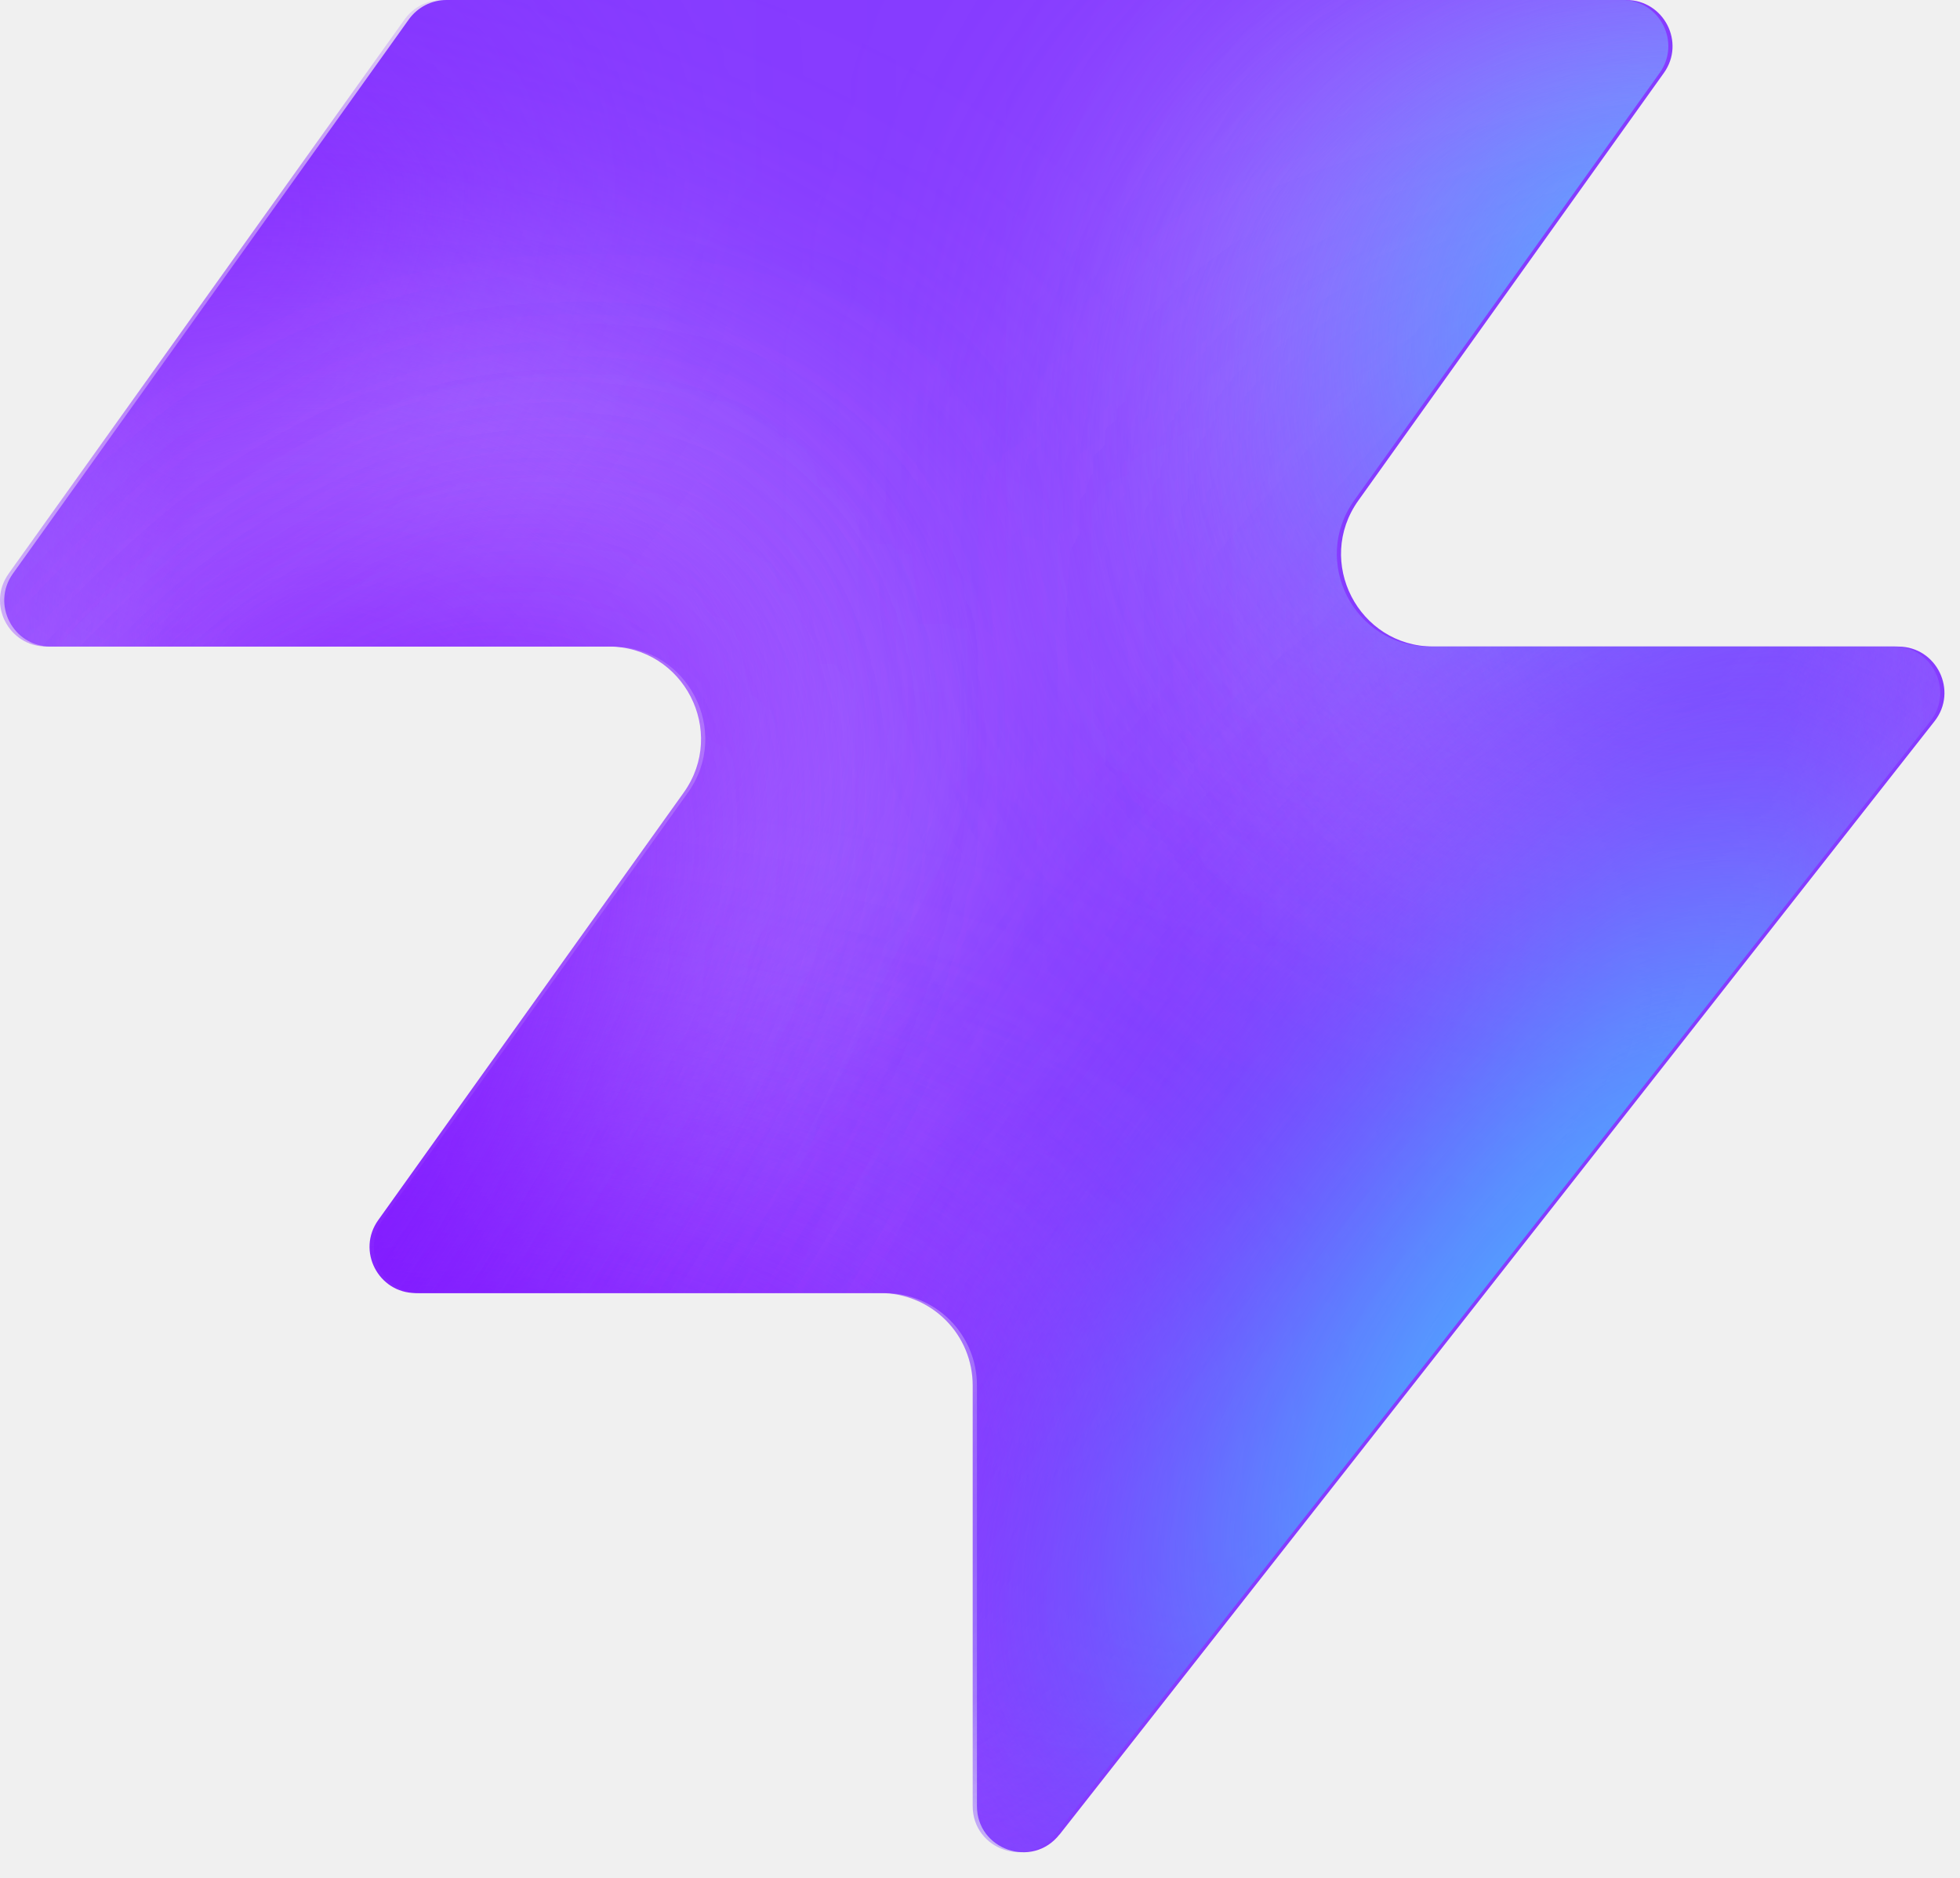
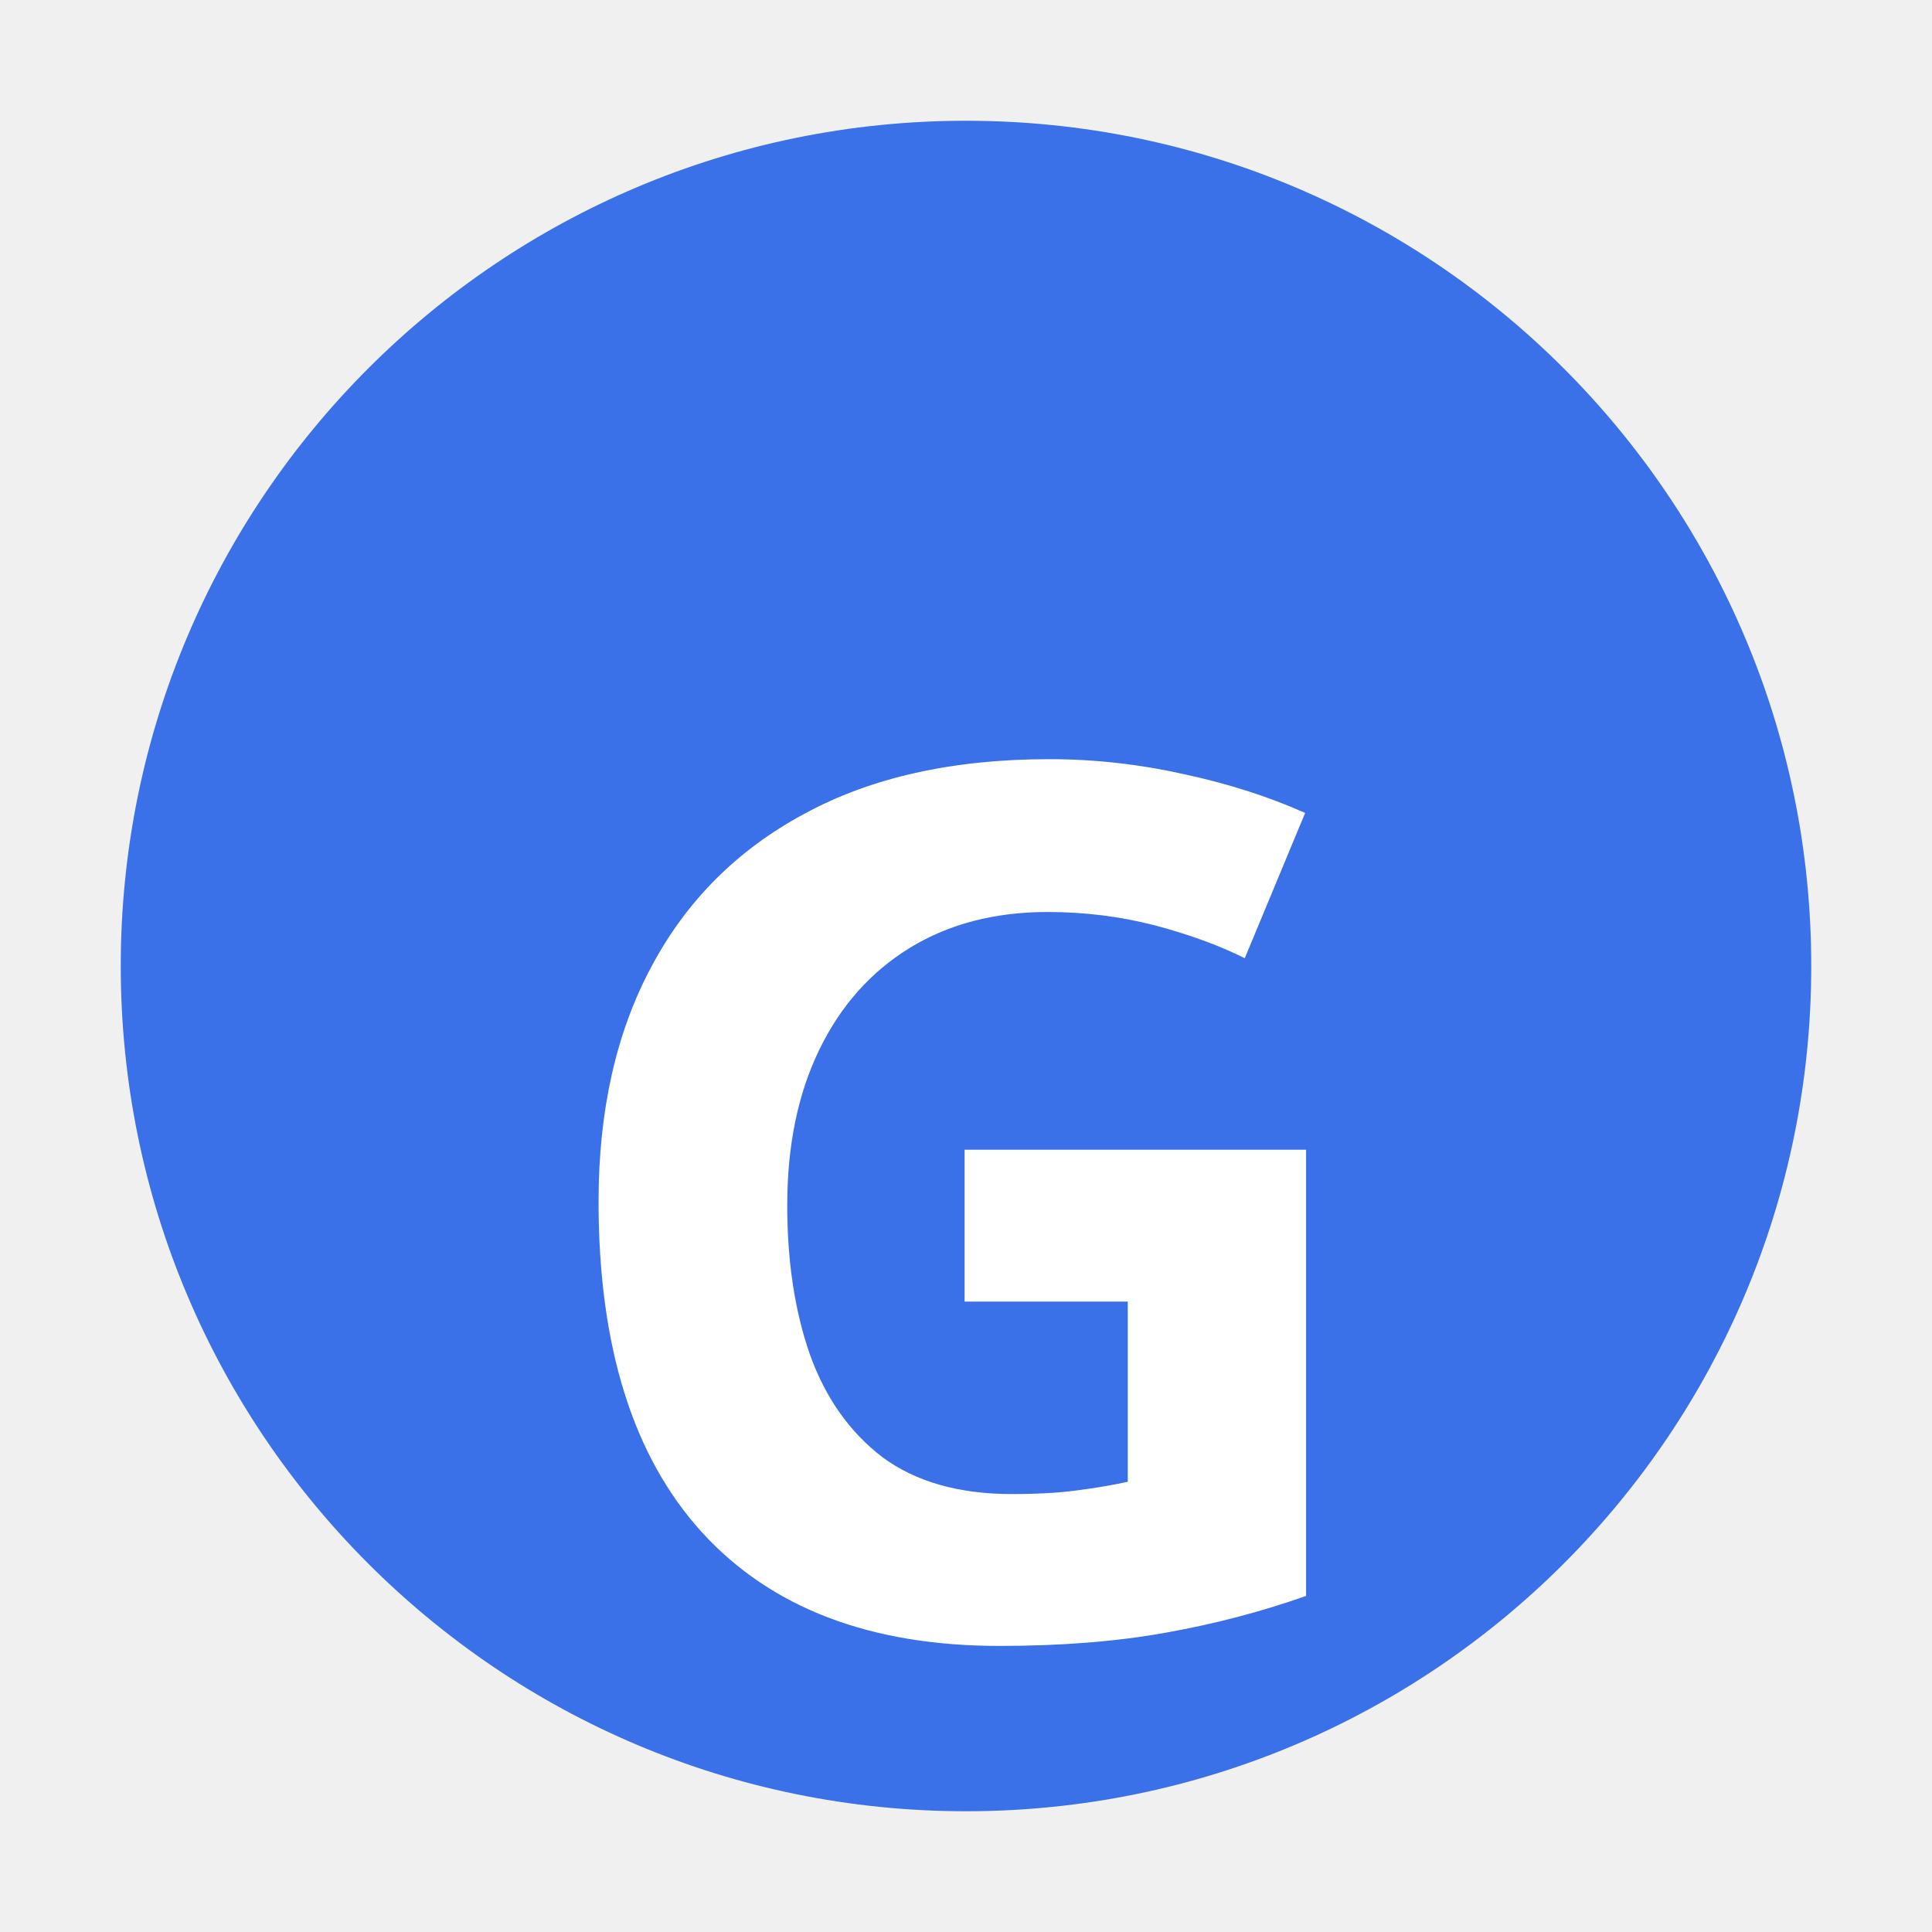
- <svg xmlns="http://www.w3.org/2000/svg" width="48" height="46" fill="none" viewBox="0 0 48 46">
-   <path fill="#863bff" d="M25.946 44.938c-.664.845-2.021.375-2.021-.698V33.937a2.26 2.26 0 0 0-2.262-2.262H10.287c-.92 0-1.456-1.04-.92-1.788l7.48-10.471c1.07-1.497 0-3.578-1.842-3.578H1.237c-.92 0-1.456-1.04-.92-1.788L10.013.474c.214-.297.556-.474.92-.474h28.894c.92 0 1.456 1.04.92 1.788l-7.48 10.471c-1.07 1.498 0 3.579 1.842 3.579h11.377c.943 0 1.473 1.088.89 1.83L25.947 44.94z" style="fill:#863bff;fill:color(display-p3 .525 .23 1);fill-opacity:1" />
-   <mask id="a" width="48" height="46" x="0" y="0" maskUnits="userSpaceOnUse" style="mask-type:alpha">
-     <path fill="#000" d="M25.842 44.938c-.664.844-2.021.375-2.021-.698V33.937a2.26 2.26 0 0 0-2.262-2.262H10.183c-.92 0-1.456-1.04-.92-1.788l7.48-10.471c1.07-1.498 0-3.579-1.842-3.579H1.133c-.92 0-1.456-1.04-.92-1.787L9.91.473c.214-.297.556-.474.92-.474h28.894c.92 0 1.456 1.04.92 1.788l-7.48 10.471c-1.07 1.498 0 3.578 1.842 3.578h11.377c.943 0 1.473 1.088.89 1.832L25.843 44.94z" style="fill:#000;fill-opacity:1" />
-   </mask>
-   <g mask="url(#a)">
-     <g filter="url(#b)">
-       <ellipse cx="5.508" cy="14.704" fill="#ede6ff" rx="5.508" ry="14.704" style="fill:#ede6ff;fill:color(display-p3 .927 .903 1);fill-opacity:1" transform="matrix(.00324 1 1 -.00324 -4.47 31.516)" />
-     </g>
-     <g filter="url(#c)">
-       <ellipse cx="10.399" cy="29.851" fill="#ede6ff" rx="10.399" ry="29.851" style="fill:#ede6ff;fill:color(display-p3 .927 .903 1);fill-opacity:1" transform="matrix(.00324 1 1 -.00324 -39.328 7.883)" />
-     </g>
-     <g filter="url(#d)">
-       <ellipse cx="5.508" cy="30.487" fill="#7e14ff" rx="5.508" ry="30.487" style="fill:#7e14ff;fill:color(display-p3 .492 .077 1);fill-opacity:1" transform="rotate(89.814 -25.913 -14.639)scale(1 -1)" />
-     </g>
-     <g filter="url(#e)">
-       <ellipse cx="5.508" cy="30.599" fill="#7e14ff" rx="5.508" ry="30.599" style="fill:#7e14ff;fill:color(display-p3 .492 .077 1);fill-opacity:1" transform="rotate(89.814 -32.644 -3.334)scale(1 -1)" />
-     </g>
-     <g filter="url(#f)">
-       <ellipse cx="5.508" cy="30.599" fill="#7e14ff" rx="5.508" ry="30.599" style="fill:#7e14ff;fill:color(display-p3 .492 .077 1);fill-opacity:1" transform="matrix(.00324 1 1 -.00324 -34.34 30.47)" />
-     </g>
-     <g filter="url(#g)">
-       <ellipse cx="14.072" cy="22.078" fill="#ede6ff" rx="14.072" ry="22.078" style="fill:#ede6ff;fill:color(display-p3 .927 .903 1);fill-opacity:1" transform="rotate(93.35 24.506 48.493)scale(-1 1)" />
-     </g>
-     <g filter="url(#h)">
-       <ellipse cx="3.47" cy="21.501" fill="#7e14ff" rx="3.47" ry="21.501" style="fill:#7e14ff;fill:color(display-p3 .492 .077 1);fill-opacity:1" transform="rotate(89.009 28.708 47.59)scale(-1 1)" />
-     </g>
-     <g filter="url(#i)">
-       <ellipse cx="3.47" cy="21.501" fill="#7e14ff" rx="3.47" ry="21.501" style="fill:#7e14ff;fill:color(display-p3 .492 .077 1);fill-opacity:1" transform="rotate(89.009 28.708 47.59)scale(-1 1)" />
-     </g>
-     <g filter="url(#j)">
-       <ellipse cx=".387" cy="8.972" fill="#7e14ff" rx="4.407" ry="29.108" style="fill:#7e14ff;fill:color(display-p3 .492 .077 1);fill-opacity:1" transform="rotate(39.51 .387 8.972)" />
-     </g>
-     <g filter="url(#k)">
-       <ellipse cx="47.523" cy="-6.092" fill="#7e14ff" rx="4.407" ry="29.108" style="fill:#7e14ff;fill:color(display-p3 .492 .077 1);fill-opacity:1" transform="rotate(37.892 47.523 -6.092)" />
-     </g>
-     <g filter="url(#l)">
-       <ellipse cx="41.412" cy="6.333" fill="#47bfff" rx="5.971" ry="9.665" style="fill:#47bfff;fill:color(display-p3 .28 .748 1);fill-opacity:1" transform="rotate(37.892 41.412 6.333)" />
-     </g>
-     <g filter="url(#m)">
-       <ellipse cx="-1.879" cy="38.332" fill="#7e14ff" rx="4.407" ry="29.108" style="fill:#7e14ff;fill:color(display-p3 .492 .077 1);fill-opacity:1" transform="rotate(37.892 -1.88 38.332)" />
-     </g>
-     <g filter="url(#n)">
-       <ellipse cx="-1.879" cy="38.332" fill="#7e14ff" rx="4.407" ry="29.108" style="fill:#7e14ff;fill:color(display-p3 .492 .077 1);fill-opacity:1" transform="rotate(37.892 -1.88 38.332)" />
-     </g>
-     <g filter="url(#o)">
-       <ellipse cx="35.651" cy="29.907" fill="#7e14ff" rx="4.407" ry="29.108" style="fill:#7e14ff;fill:color(display-p3 .492 .077 1);fill-opacity:1" transform="rotate(37.892 35.651 29.907)" />
-     </g>
-     <g filter="url(#p)">
-       <ellipse cx="38.418" cy="32.4" fill="#47bfff" rx="5.971" ry="15.297" style="fill:#47bfff;fill:color(display-p3 .28 .748 1);fill-opacity:1" transform="rotate(37.892 38.418 32.4)" />
-     </g>
-   </g>
-   <defs>
-     <filter id="b" width="60.045" height="41.654" x="-19.77" y="16.149" color-interpolation-filters="sRGB" filterUnits="userSpaceOnUse">
-       <feFlood flood-opacity="0" result="BackgroundImageFix" />
-       <feBlend in="SourceGraphic" in2="BackgroundImageFix" result="shape" />
-       <feGaussianBlur result="effect1_foregroundBlur_2002_17158" stdDeviation="7.659" />
-     </filter>
-     <filter id="c" width="90.34" height="51.437" x="-54.613" y="-7.533" color-interpolation-filters="sRGB" filterUnits="userSpaceOnUse">
-       <feFlood flood-opacity="0" result="BackgroundImageFix" />
-       <feBlend in="SourceGraphic" in2="BackgroundImageFix" result="shape" />
-       <feGaussianBlur result="effect1_foregroundBlur_2002_17158" stdDeviation="7.659" />
-     </filter>
-     <filter id="d" width="79.355" height="29.4" x="-49.64" y="2.03" color-interpolation-filters="sRGB" filterUnits="userSpaceOnUse">
-       <feFlood flood-opacity="0" result="BackgroundImageFix" />
-       <feBlend in="SourceGraphic" in2="BackgroundImageFix" result="shape" />
-       <feGaussianBlur result="effect1_foregroundBlur_2002_17158" stdDeviation="4.596" />
-     </filter>
-     <filter id="e" width="79.579" height="29.4" x="-45.045" y="20.029" color-interpolation-filters="sRGB" filterUnits="userSpaceOnUse">
-       <feFlood flood-opacity="0" result="BackgroundImageFix" />
-       <feBlend in="SourceGraphic" in2="BackgroundImageFix" result="shape" />
-       <feGaussianBlur result="effect1_foregroundBlur_2002_17158" stdDeviation="4.596" />
-     </filter>
-     <filter id="f" width="79.579" height="29.4" x="-43.513" y="21.178" color-interpolation-filters="sRGB" filterUnits="userSpaceOnUse">
-       <feFlood flood-opacity="0" result="BackgroundImageFix" />
-       <feBlend in="SourceGraphic" in2="BackgroundImageFix" result="shape" />
-       <feGaussianBlur result="effect1_foregroundBlur_2002_17158" stdDeviation="4.596" />
-     </filter>
-     <filter id="g" width="74.749" height="58.852" x="15.756" y="-17.901" color-interpolation-filters="sRGB" filterUnits="userSpaceOnUse">
-       <feFlood flood-opacity="0" result="BackgroundImageFix" />
-       <feBlend in="SourceGraphic" in2="BackgroundImageFix" result="shape" />
-       <feGaussianBlur result="effect1_foregroundBlur_2002_17158" stdDeviation="7.659" />
-     </filter>
-     <filter id="h" width="61.377" height="25.362" x="23.548" y="2.284" color-interpolation-filters="sRGB" filterUnits="userSpaceOnUse">
-       <feFlood flood-opacity="0" result="BackgroundImageFix" />
-       <feBlend in="SourceGraphic" in2="BackgroundImageFix" result="shape" />
-       <feGaussianBlur result="effect1_foregroundBlur_2002_17158" stdDeviation="4.596" />
-     </filter>
-     <filter id="i" width="61.377" height="25.362" x="23.548" y="2.284" color-interpolation-filters="sRGB" filterUnits="userSpaceOnUse">
-       <feFlood flood-opacity="0" result="BackgroundImageFix" />
-       <feBlend in="SourceGraphic" in2="BackgroundImageFix" result="shape" />
-       <feGaussianBlur result="effect1_foregroundBlur_2002_17158" stdDeviation="4.596" />
-     </filter>
-     <filter id="j" width="56.045" height="63.649" x="-27.636" y="-22.853" color-interpolation-filters="sRGB" filterUnits="userSpaceOnUse">
-       <feFlood flood-opacity="0" result="BackgroundImageFix" />
-       <feBlend in="SourceGraphic" in2="BackgroundImageFix" result="shape" />
-       <feGaussianBlur result="effect1_foregroundBlur_2002_17158" stdDeviation="4.596" />
-     </filter>
-     <filter id="k" width="54.814" height="64.646" x="20.116" y="-38.415" color-interpolation-filters="sRGB" filterUnits="userSpaceOnUse">
-       <feFlood flood-opacity="0" result="BackgroundImageFix" />
-       <feBlend in="SourceGraphic" in2="BackgroundImageFix" result="shape" />
-       <feGaussianBlur result="effect1_foregroundBlur_2002_17158" stdDeviation="4.596" />
-     </filter>
-     <filter id="l" width="33.541" height="35.313" x="24.641" y="-11.323" color-interpolation-filters="sRGB" filterUnits="userSpaceOnUse">
-       <feFlood flood-opacity="0" result="BackgroundImageFix" />
-       <feBlend in="SourceGraphic" in2="BackgroundImageFix" result="shape" />
-       <feGaussianBlur result="effect1_foregroundBlur_2002_17158" stdDeviation="4.596" />
-     </filter>
-     <filter id="m" width="54.814" height="64.646" x="-29.286" y="6.009" color-interpolation-filters="sRGB" filterUnits="userSpaceOnUse">
-       <feFlood flood-opacity="0" result="BackgroundImageFix" />
-       <feBlend in="SourceGraphic" in2="BackgroundImageFix" result="shape" />
-       <feGaussianBlur result="effect1_foregroundBlur_2002_17158" stdDeviation="4.596" />
-     </filter>
-     <filter id="n" width="54.814" height="64.646" x="-29.286" y="6.009" color-interpolation-filters="sRGB" filterUnits="userSpaceOnUse">
-       <feFlood flood-opacity="0" result="BackgroundImageFix" />
-       <feBlend in="SourceGraphic" in2="BackgroundImageFix" result="shape" />
-       <feGaussianBlur result="effect1_foregroundBlur_2002_17158" stdDeviation="4.596" />
-     </filter>
-     <filter id="o" width="54.814" height="64.646" x="8.244" y="-2.416" color-interpolation-filters="sRGB" filterUnits="userSpaceOnUse">
-       <feFlood flood-opacity="0" result="BackgroundImageFix" />
-       <feBlend in="SourceGraphic" in2="BackgroundImageFix" result="shape" />
-       <feGaussianBlur result="effect1_foregroundBlur_2002_17158" stdDeviation="4.596" />
-     </filter>
-     <filter id="p" width="39.409" height="43.623" x="18.713" y="10.588" color-interpolation-filters="sRGB" filterUnits="userSpaceOnUse">
-       <feFlood flood-opacity="0" result="BackgroundImageFix" />
-       <feBlend in="SourceGraphic" in2="BackgroundImageFix" result="shape" />
-       <feGaussianBlur result="effect1_foregroundBlur_2002_17158" stdDeviation="4.596" />
-     </filter>
-   </defs>
+ <svg xmlns="http://www.w3.org/2000/svg" width="32" height="32" viewBox="0 0 32 32">
+   <circle cx="16" cy="16" r="14" fill="#3B71E8" />
+   <text x="16" y="20" font-family="sans-serif" font-size="20" font-weight="bold" fill="white" text-anchor="middle" dominant-baseline="middle">
+     G
+   </text>
</svg>
